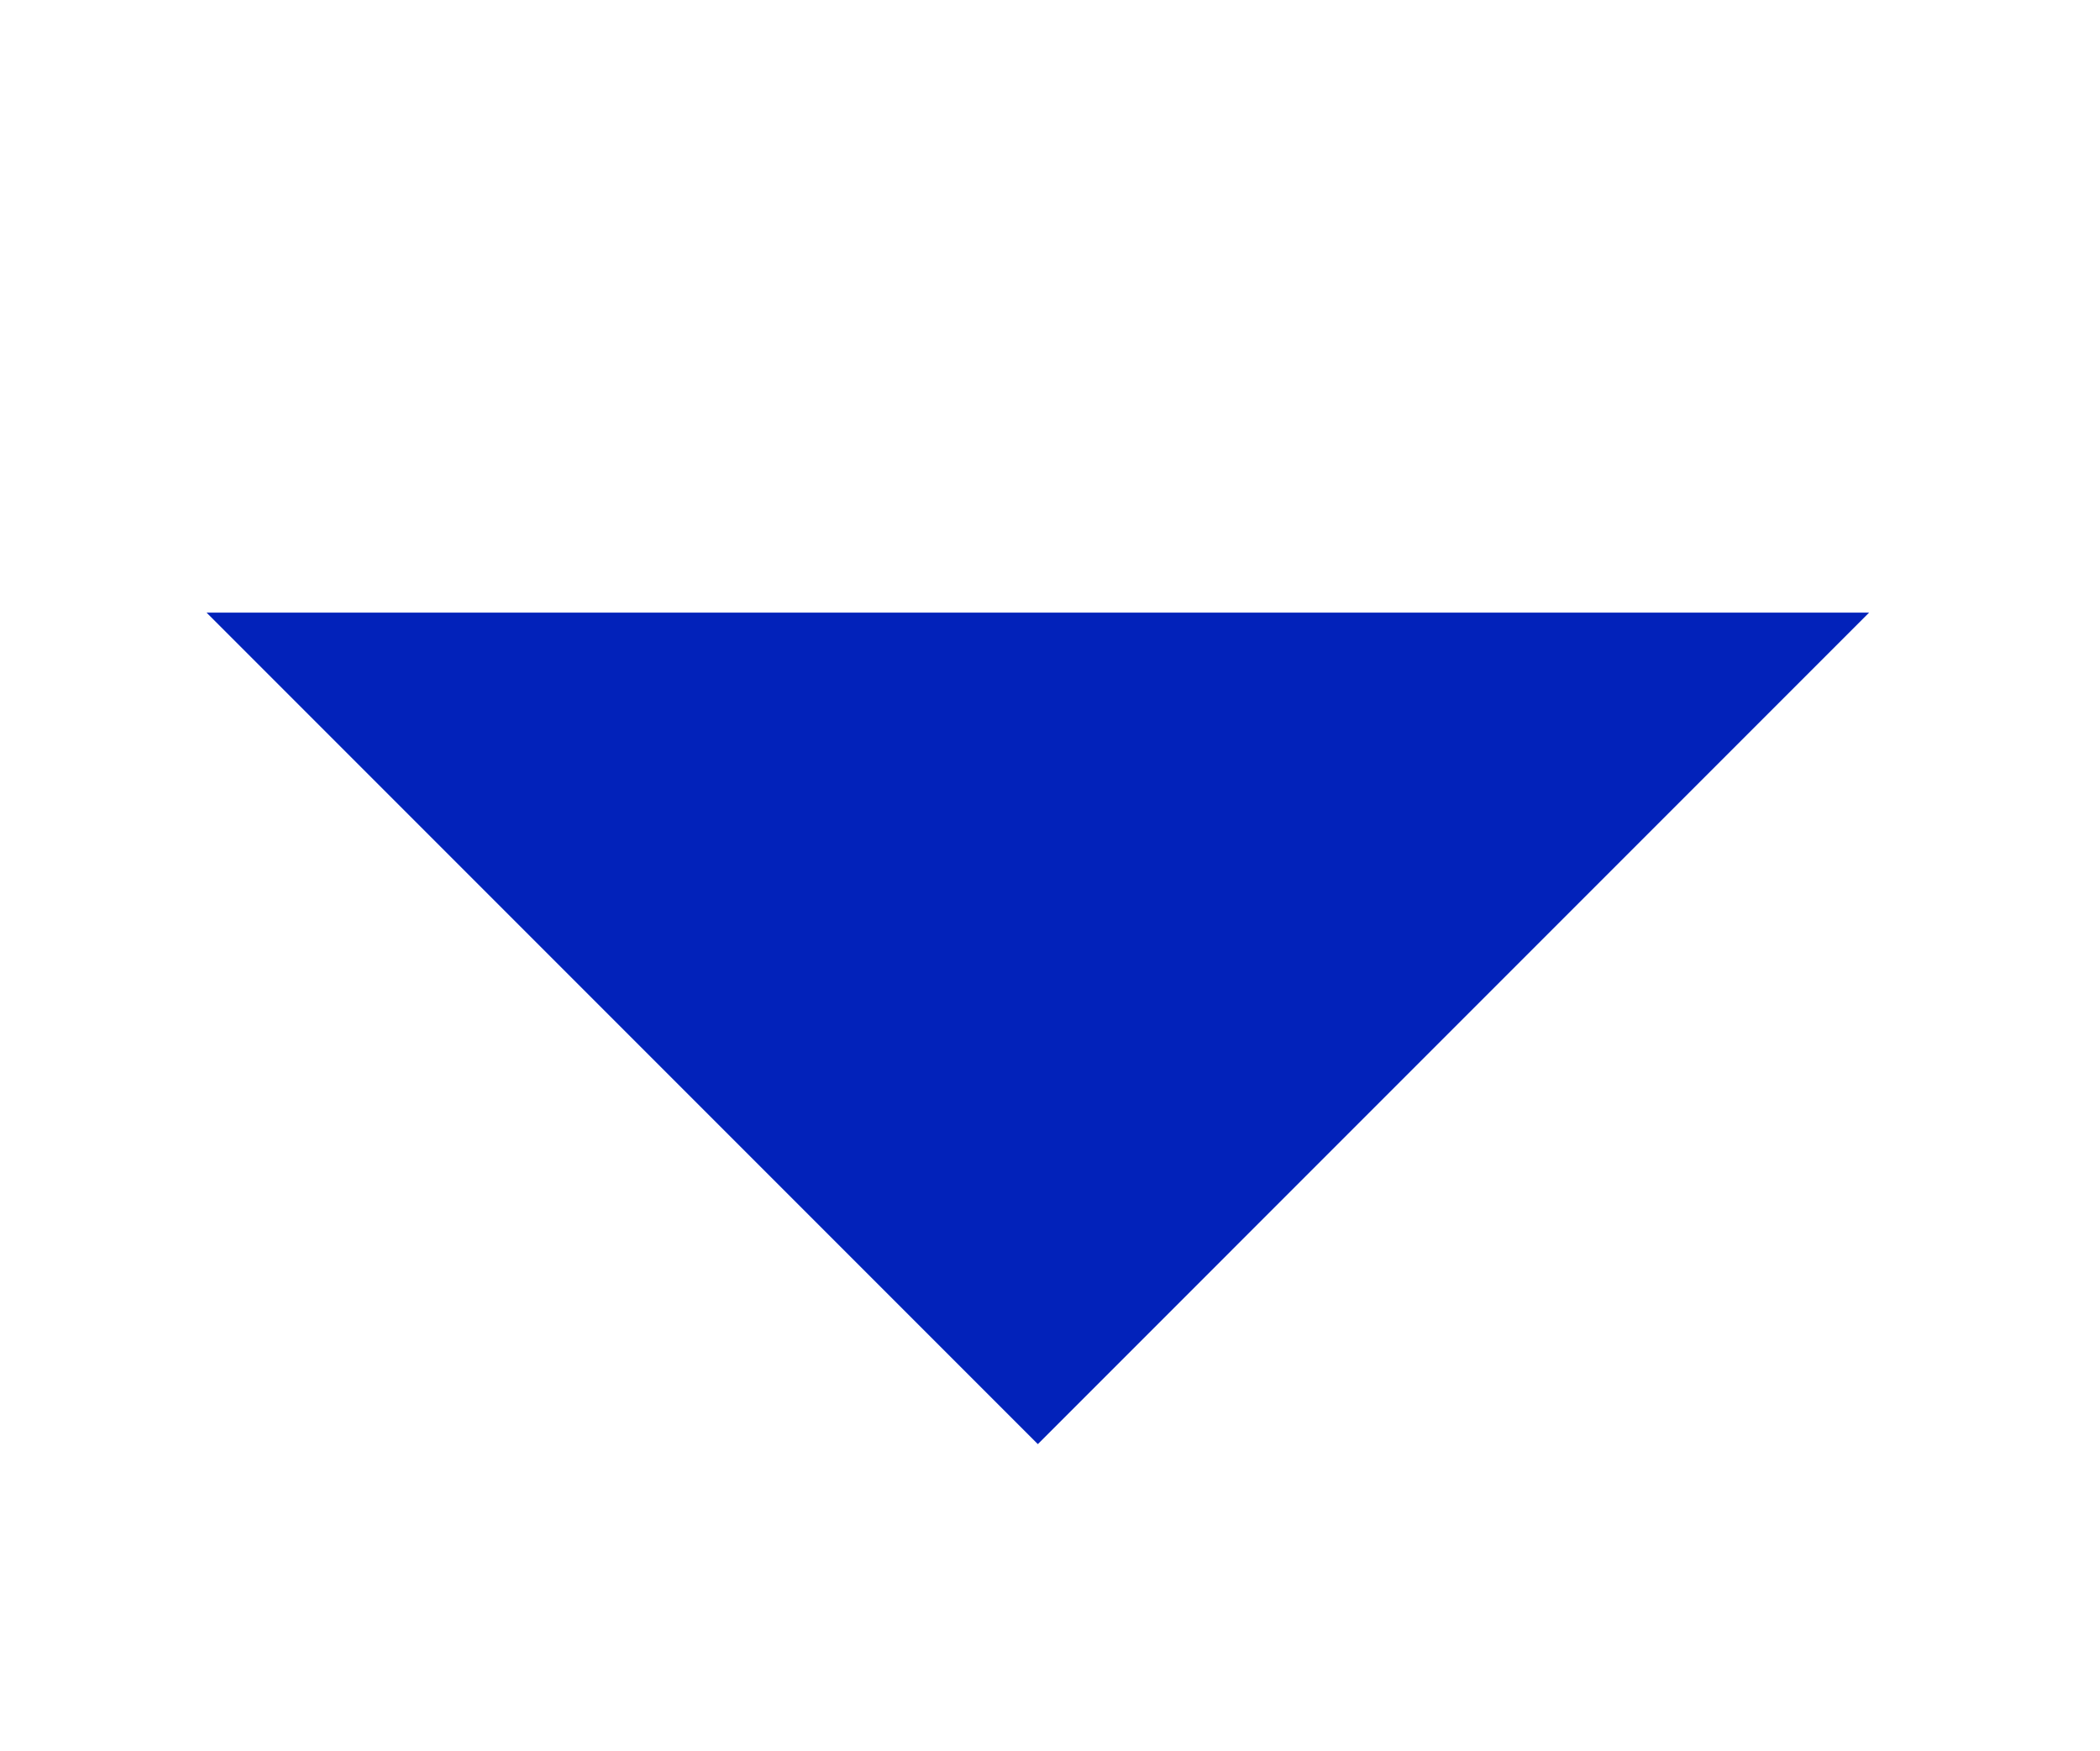
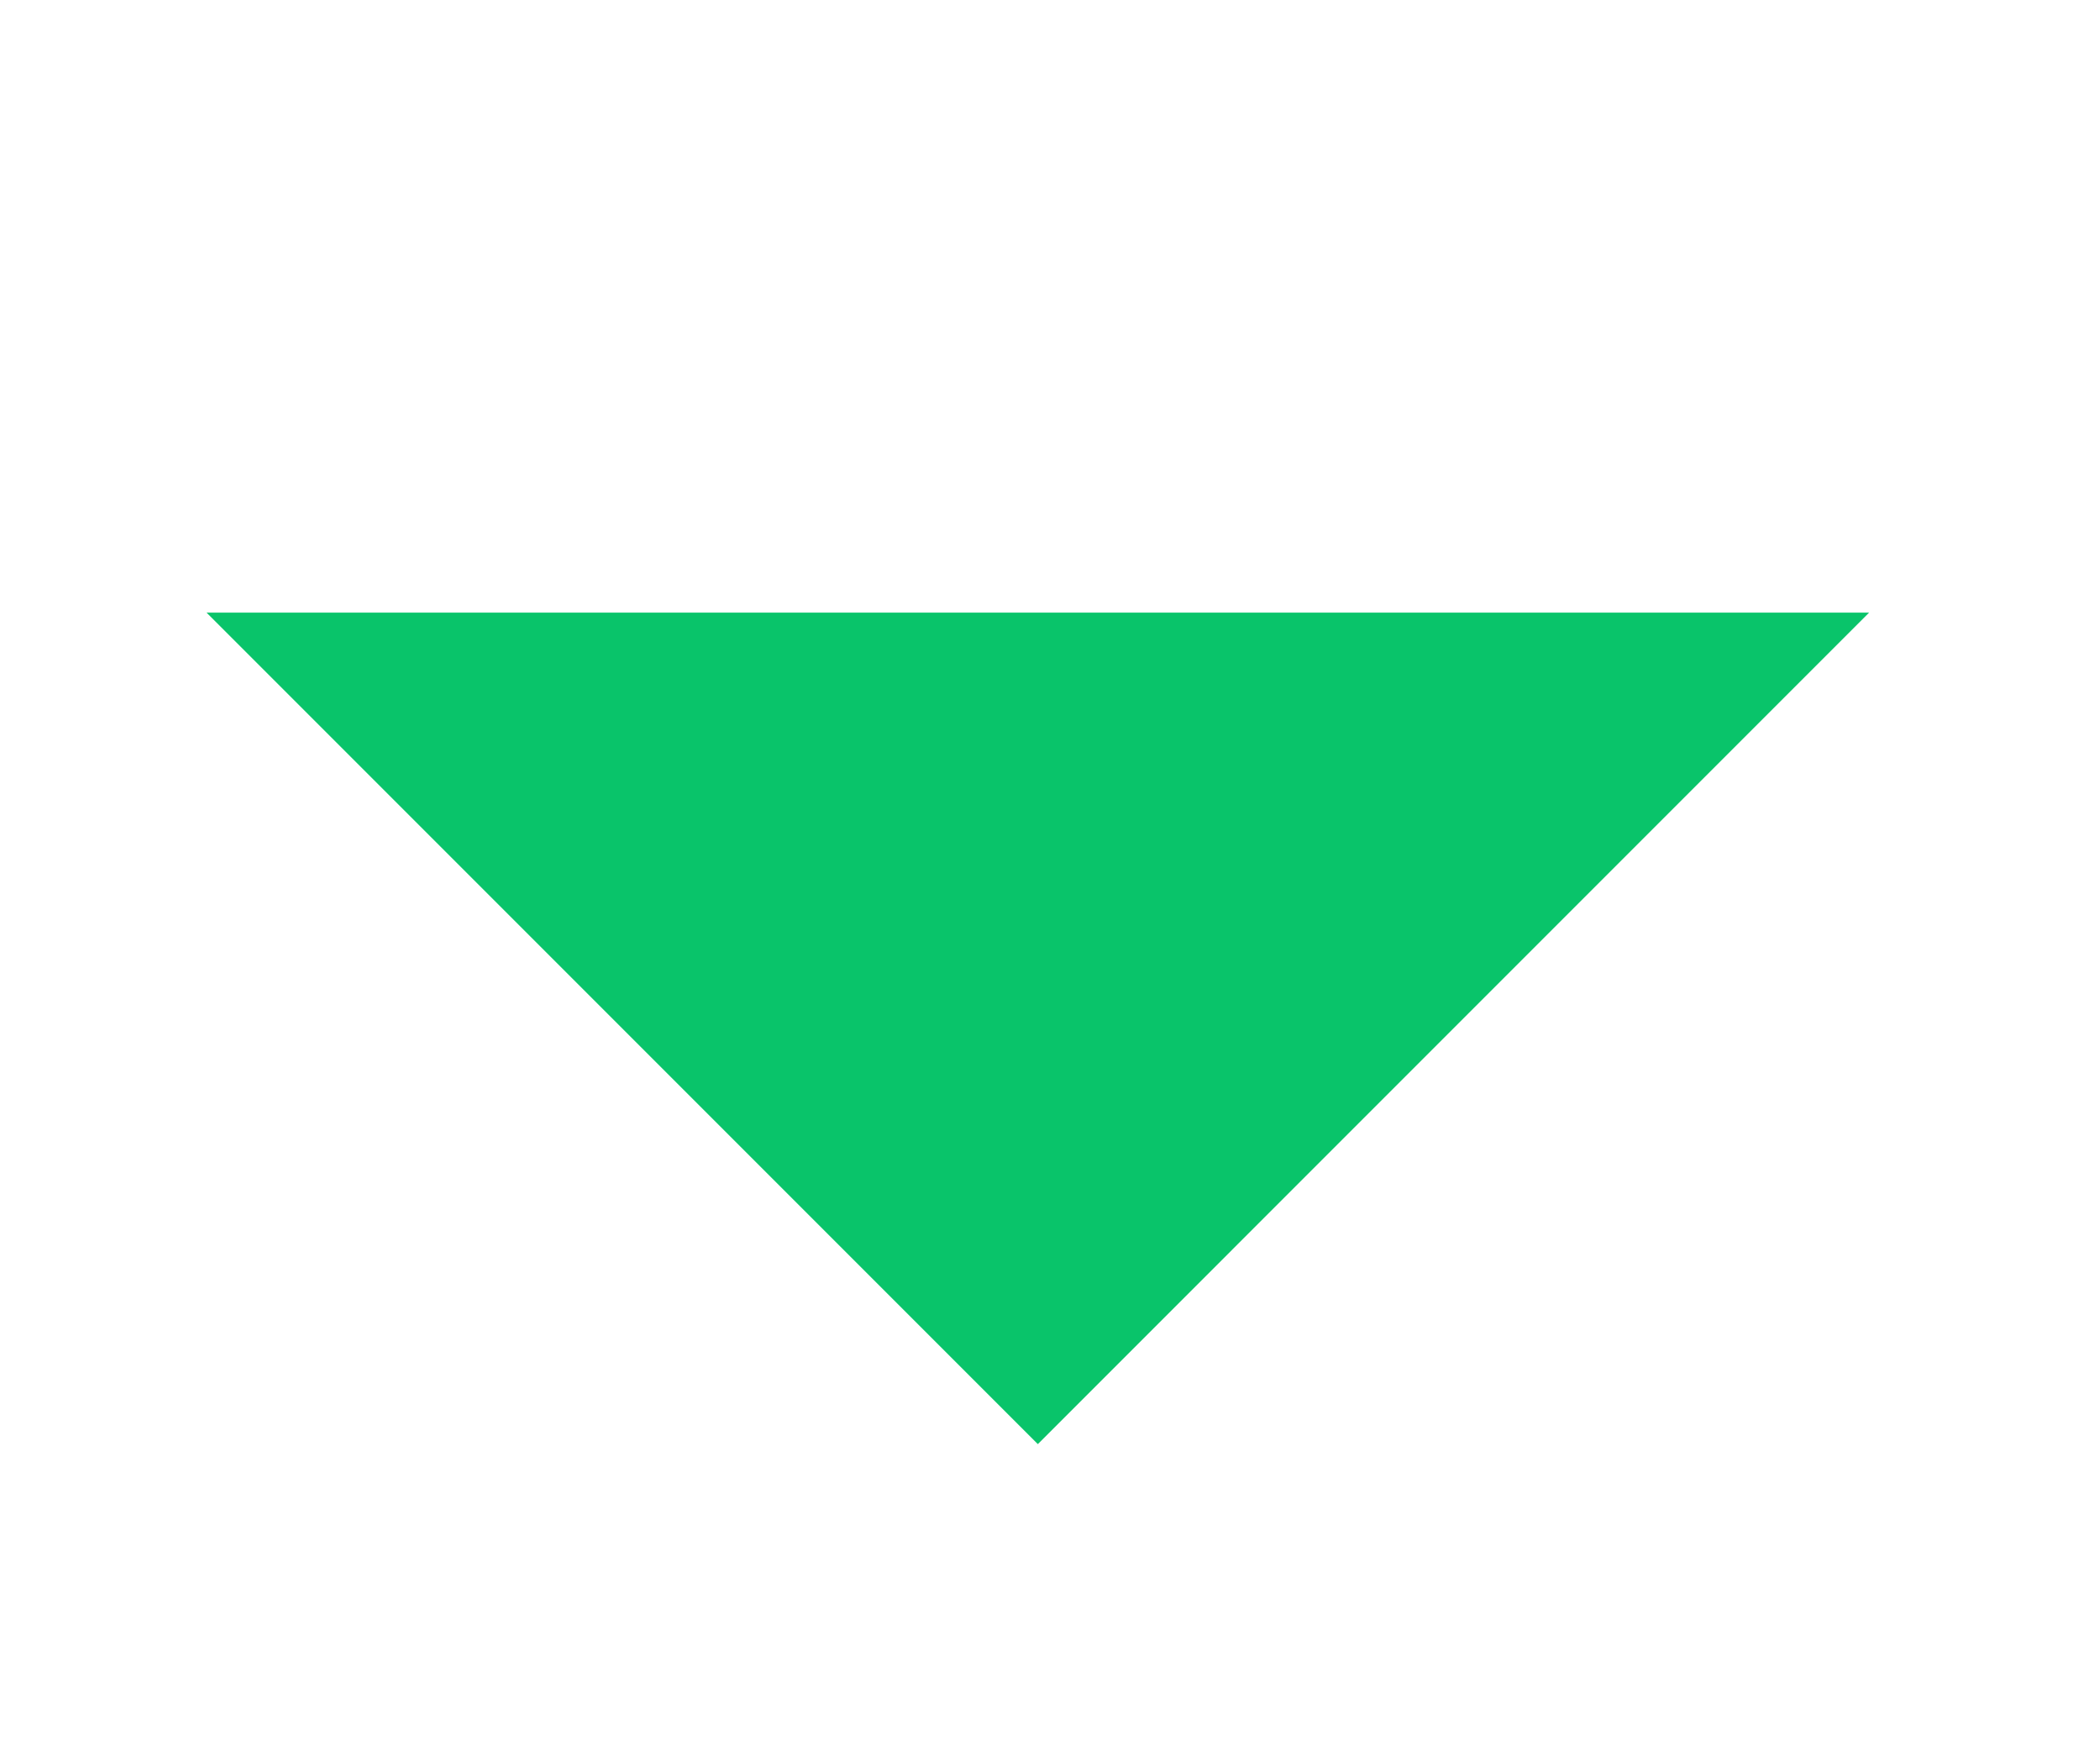
<svg xmlns="http://www.w3.org/2000/svg" width="24" height="20" viewBox="0 0 24 20">
  <g id="Group_27" data-name="Group 27" transform="translate(-342 -455)">
    <rect id="Rectangle_67" data-name="Rectangle 67" width="24" height="20" transform="translate(342 455)" fill="none" />
-     <path id="arrow" d="M0,53.333l9.5,9.5,9.5-9.5Z" transform="translate(344.361 408.667)" fill="#0222ba" />
+     <path id="arrow" d="M0,53.333l9.5,9.5,9.5-9.5Z" transform="translate(344.361 408.667)" fill="#09c46a" />
  </g>
</svg>
